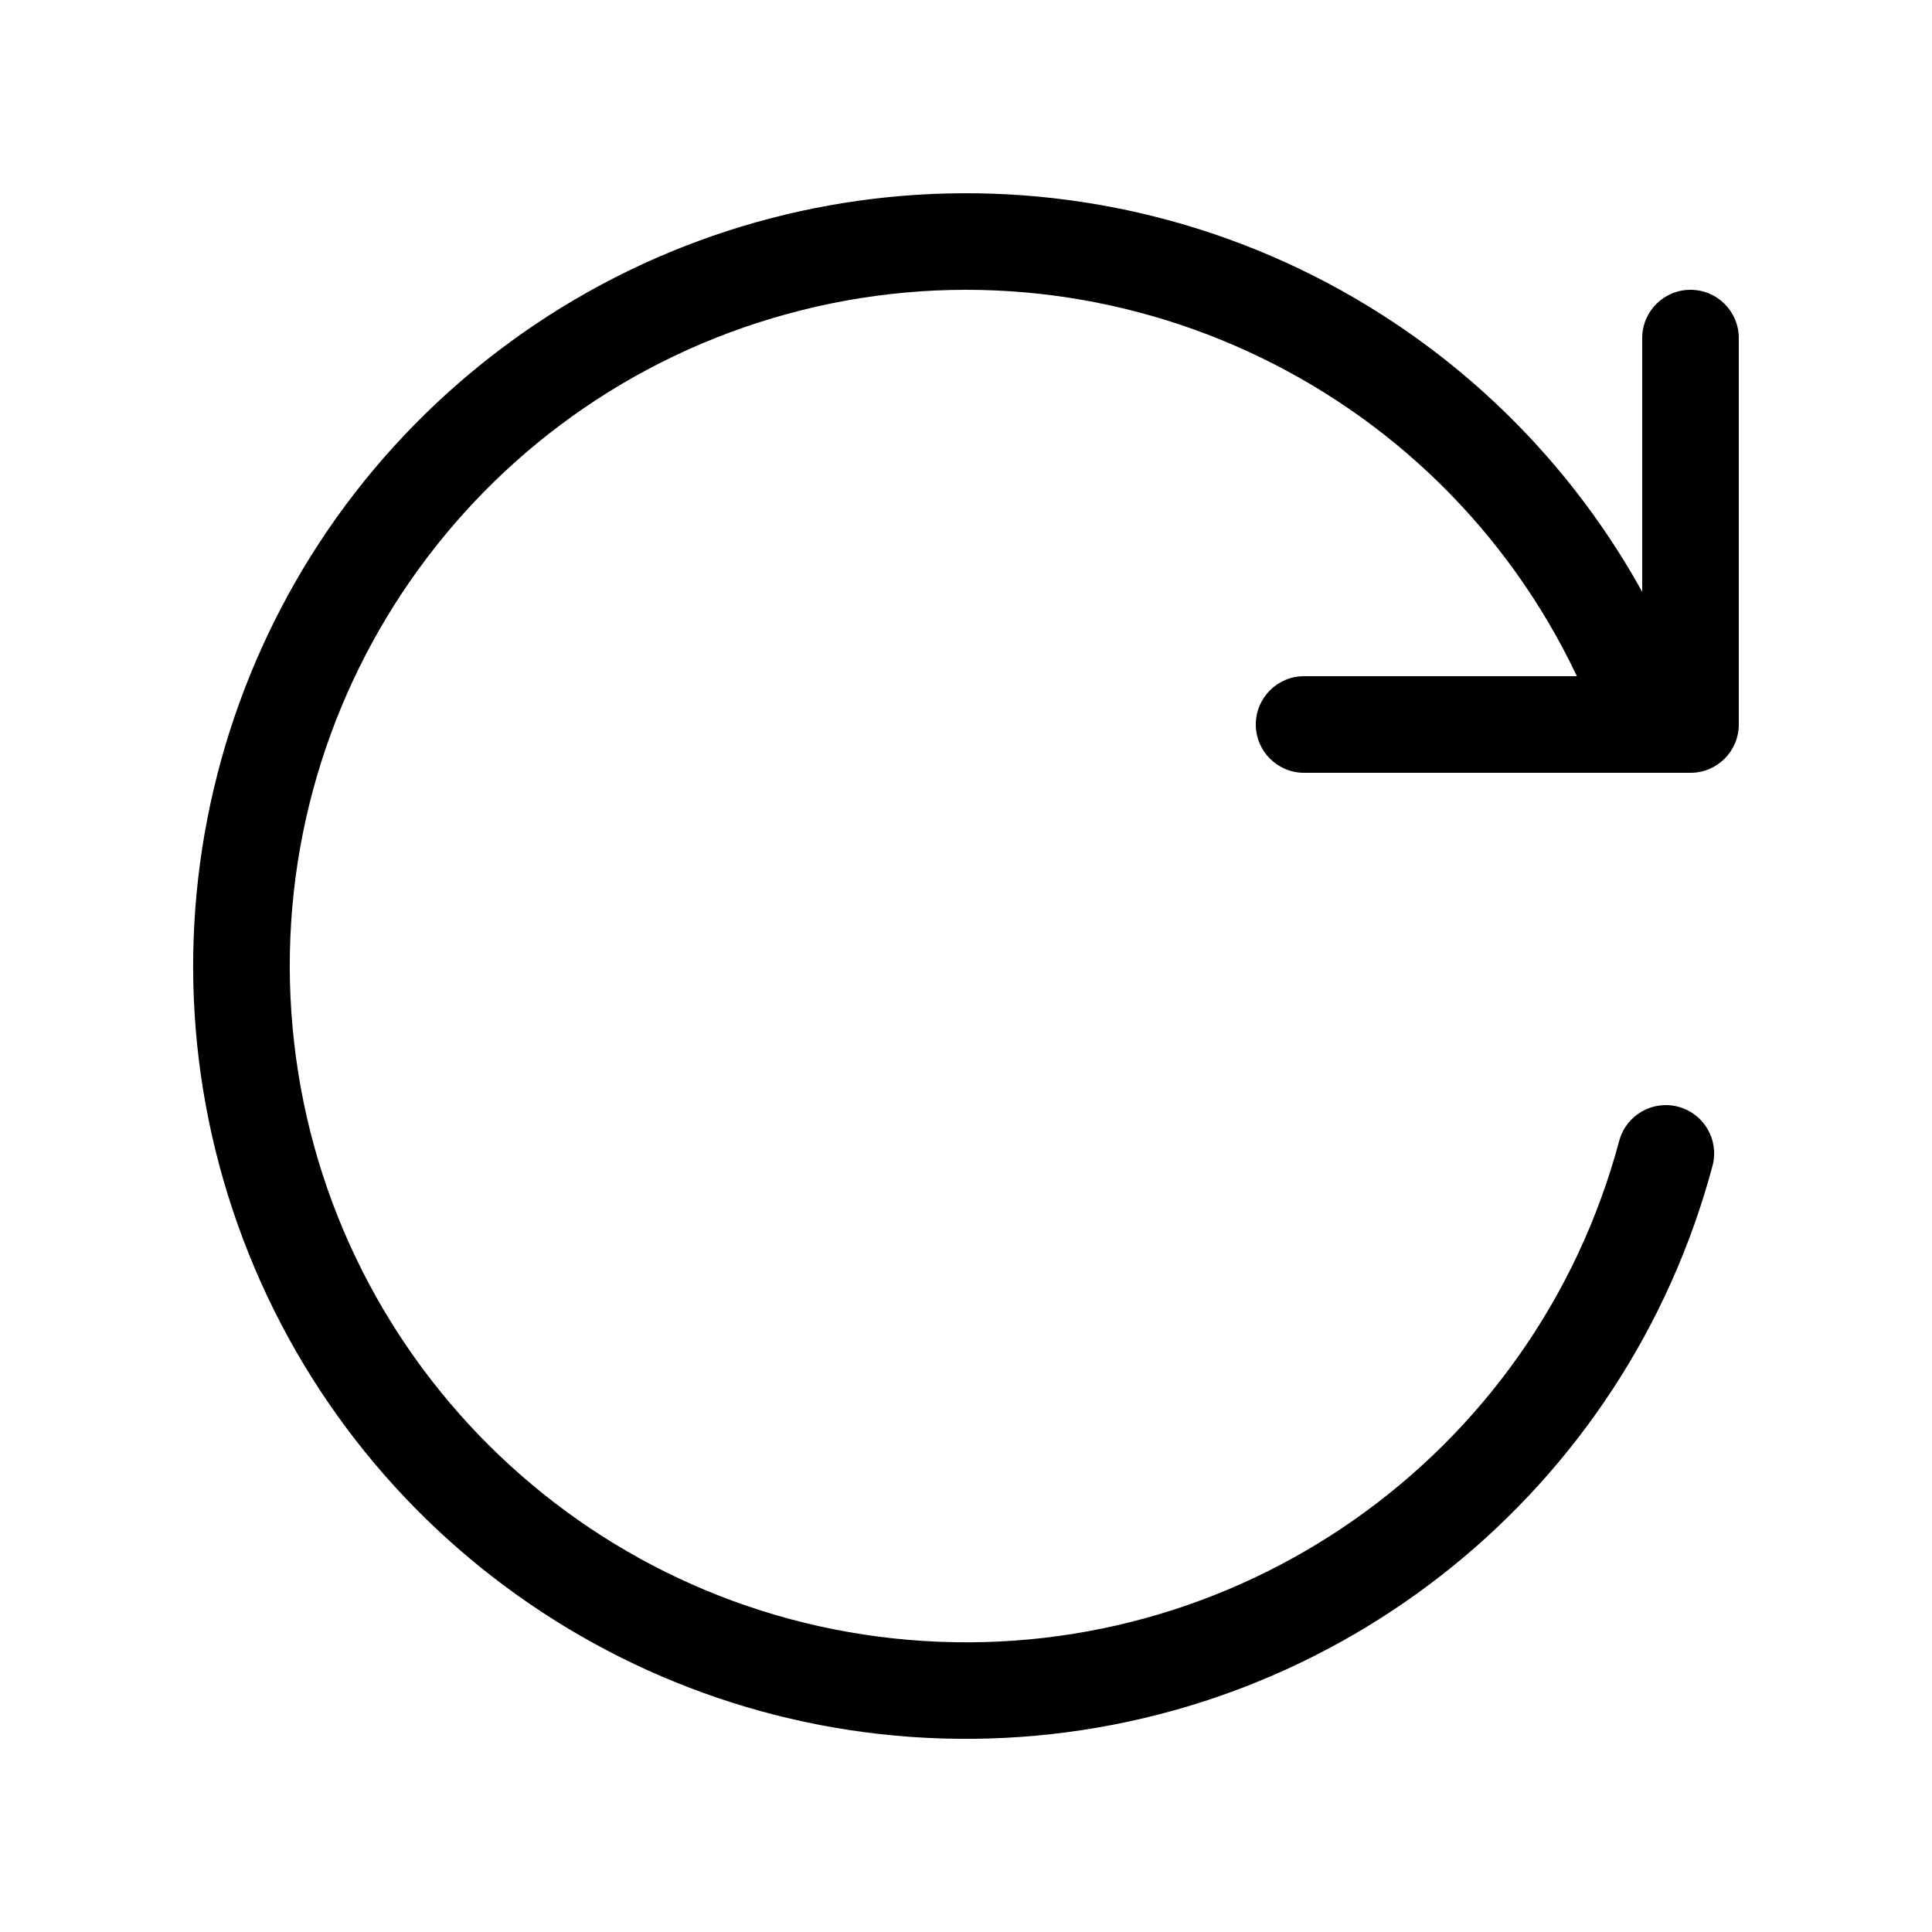
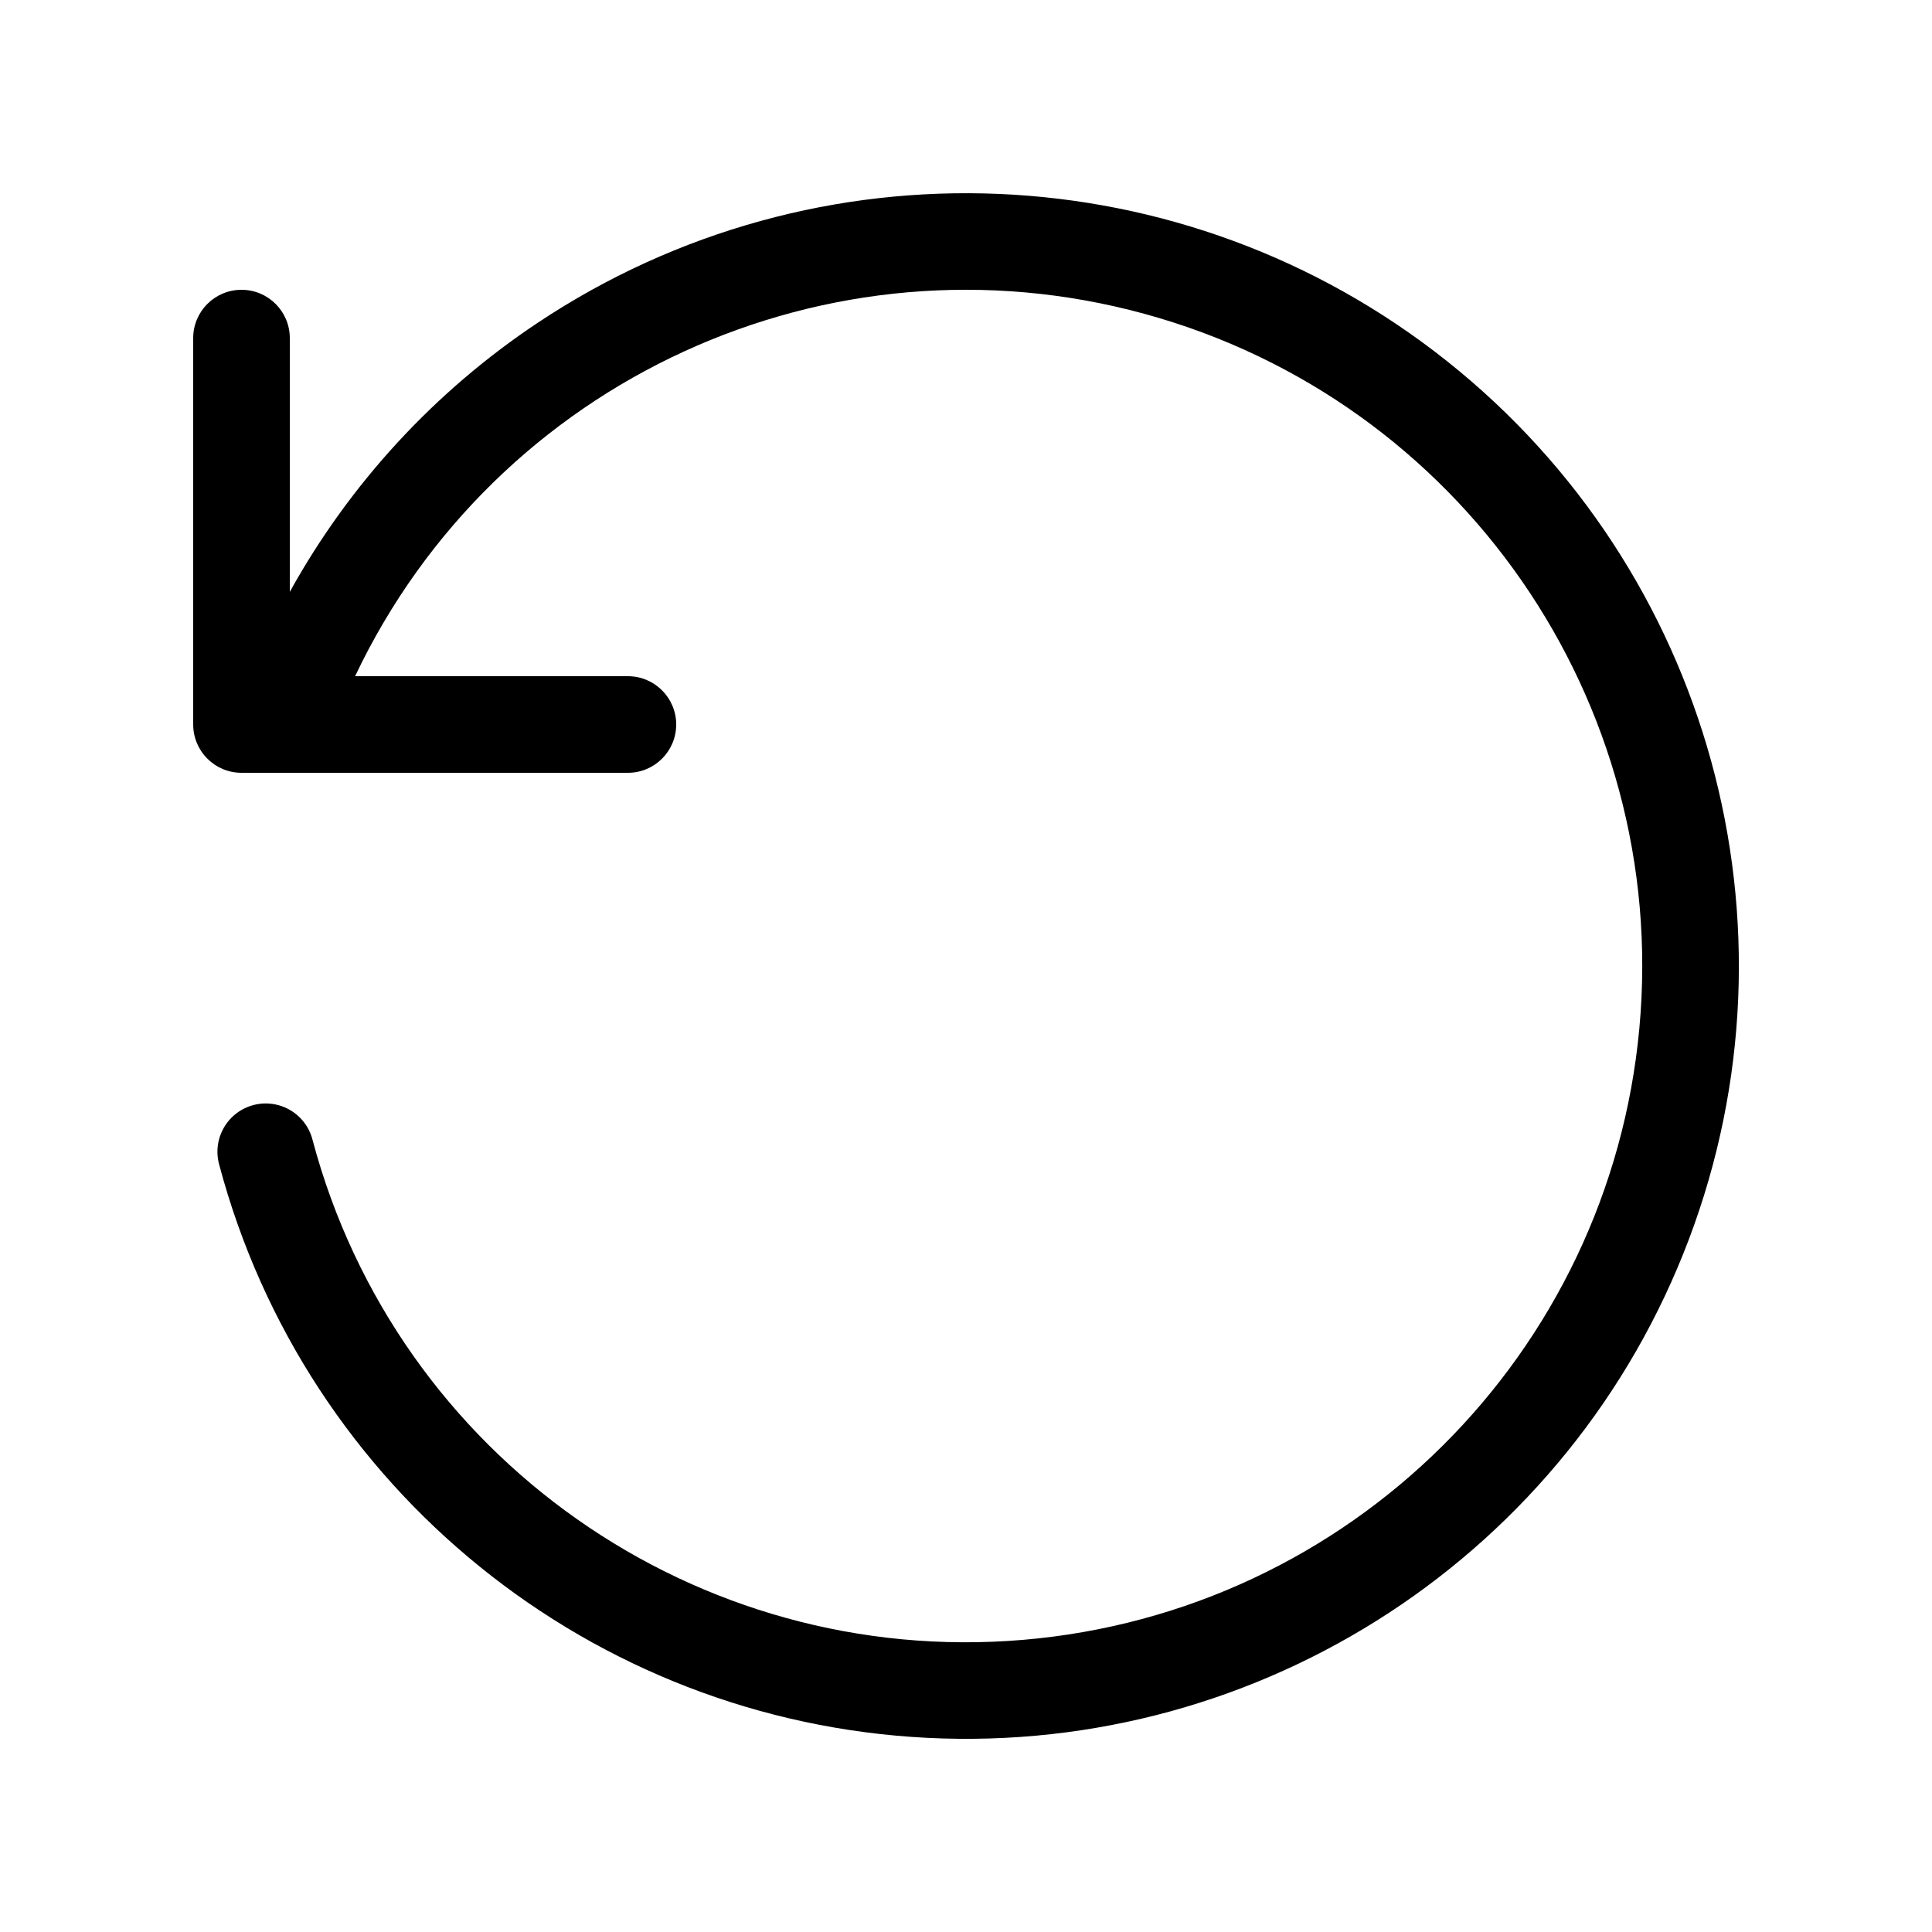
- <svg xmlns="http://www.w3.org/2000/svg" width="20" height="20" fill="currentColor" viewBox="0 0 20 20">
-   <path fill-rule="evenodd" d="M14.436 3.343a8 8 0 103.294 8.718.5.5 0 00-.966-.258A7 7 0 1116.324 7H13.5a.5.5 0 000 1h4a.5.5 0 00.5-.5v-4a.5.5 0 10-1 0v2.627a7.999 7.999 0 00-2.564-2.784z" clip-rule="evenodd" />
+ <svg xmlns="http://www.w3.org/2000/svg" fill="currentColor" viewBox="0 0 20 20">
+   <path fill-rule="evenodd" d="M5.564 3.343A8 8 0 112.27 12.06a.5.5 0 11.966-.258A7 7 0 103.676 7H6.5a.5.5 0 010 1h-4a.5.5 0 01-.5-.5v-4a.5.5 0 111 0v2.627a8 8 0 012.564-2.784z" clip-rule="evenodd" />
</svg>
